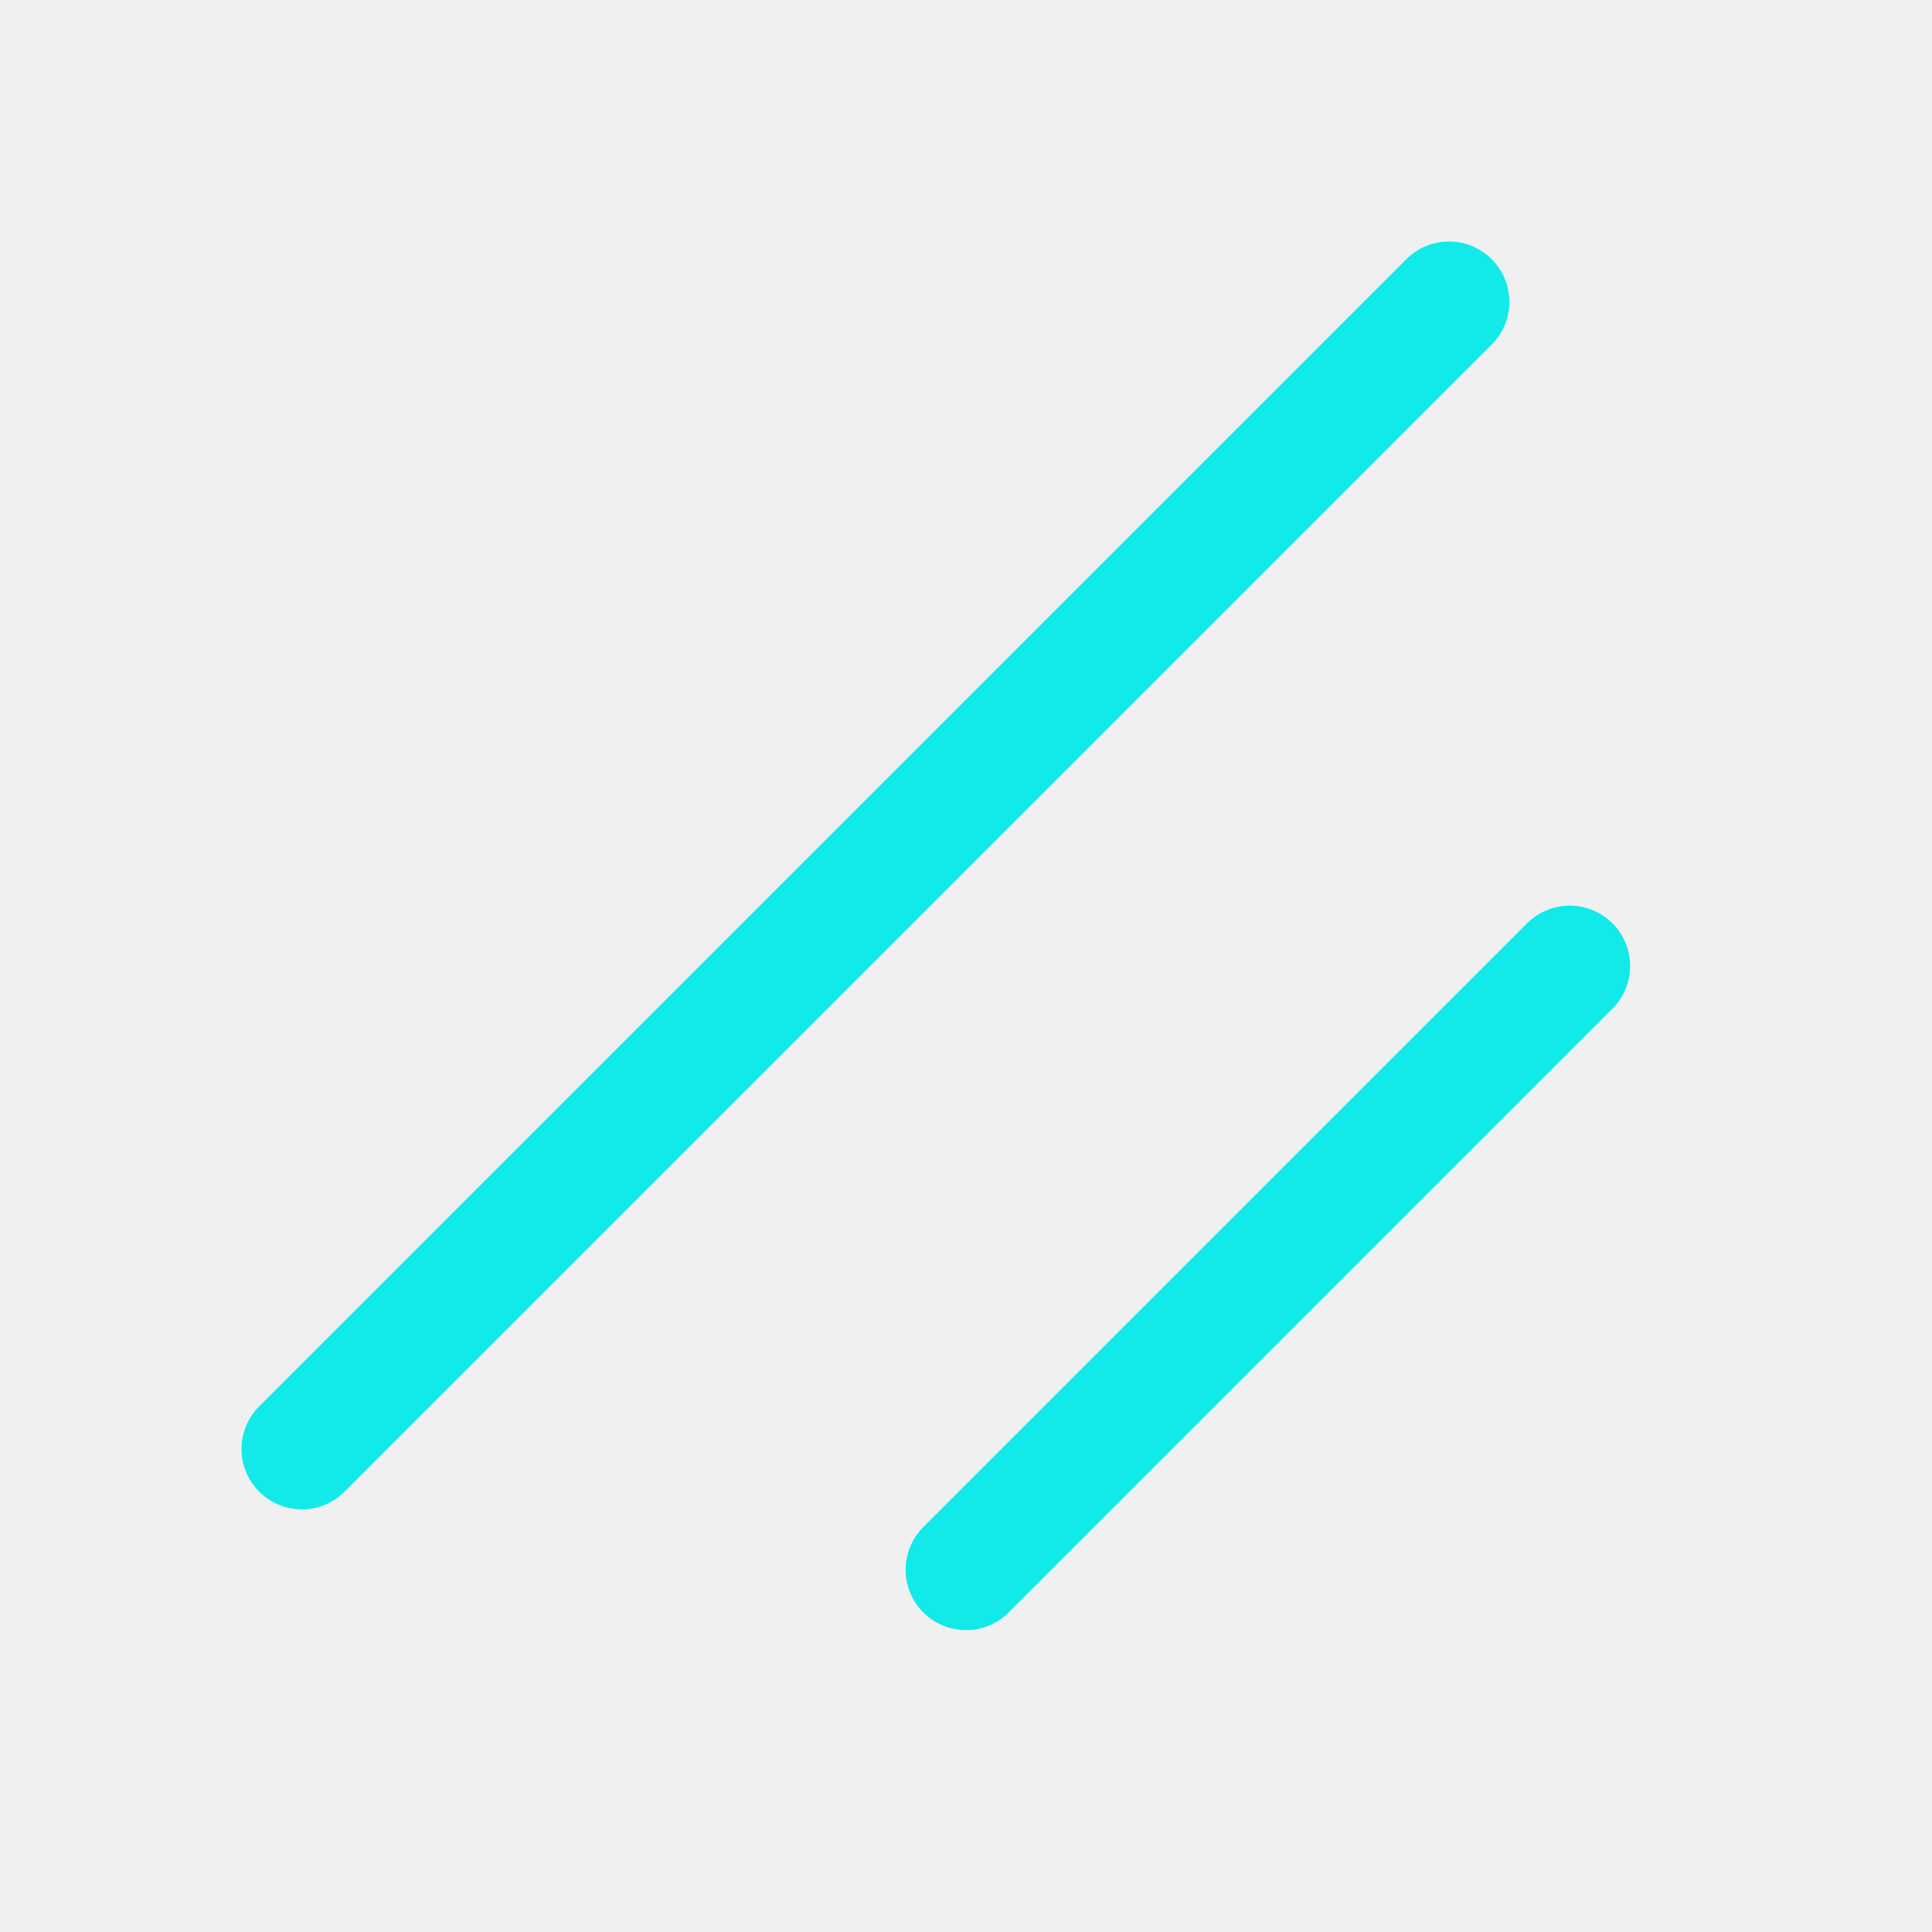
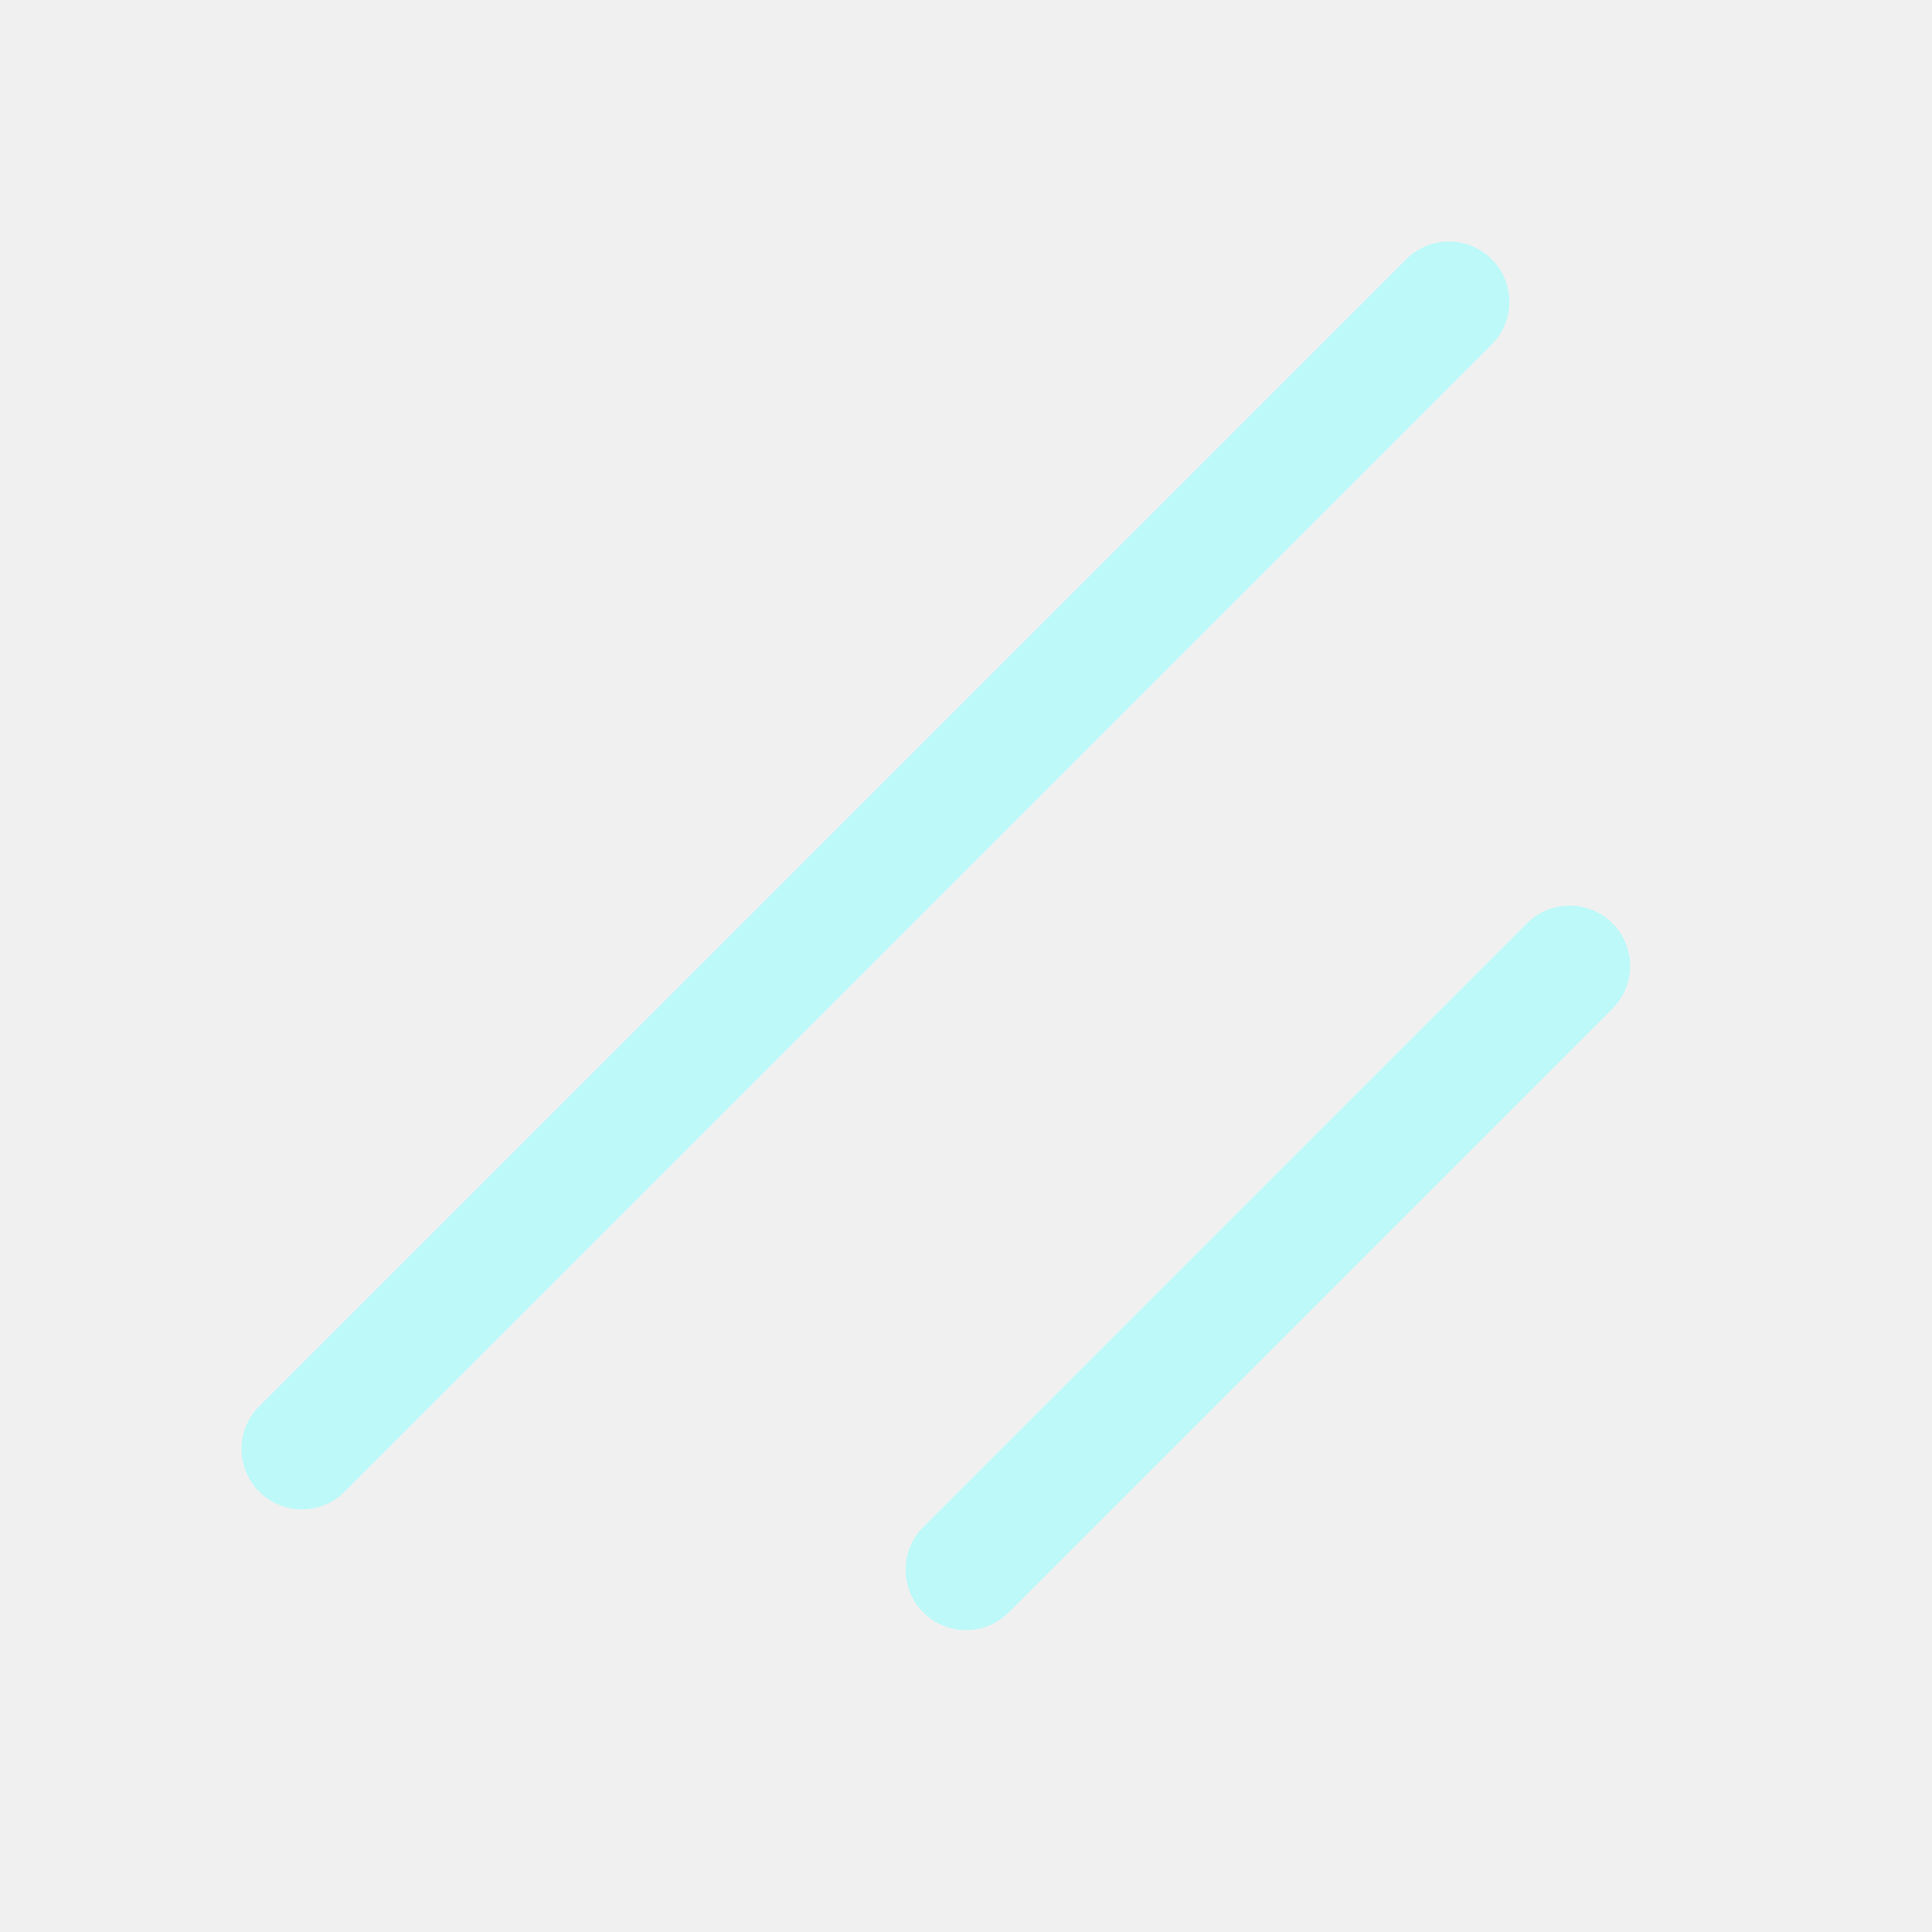
<svg xmlns="http://www.w3.org/2000/svg" width="28" height="28" viewBox="0 0 28 28" fill="none">
  <g clip-path="url(#clip0_352_65)">
-     <path d="M22.75 14L14 22.75" stroke="#12EAEA" stroke-width="1.75" stroke-linecap="round" stroke-linejoin="round" />
-     <path d="M21 4.375L4.375 21" stroke="#12EAEA" stroke-width="1.75" stroke-linecap="round" stroke-linejoin="round" />
+     <path d="M22.75 14L14 22.75" stroke="#bdf9f9" stroke-width="1.75" stroke-linecap="round" stroke-linejoin="round" />
+     <path d="M21 4.375L4.375 21" stroke="#bdf9f9" stroke-width="1.75" stroke-linecap="round" stroke-linejoin="round" />
  </g>
  <defs>
    <clipPath id="clip0_352_65">
      <rect width="28" height="28" fill="white" />
    </clipPath>
  </defs>
</svg>
